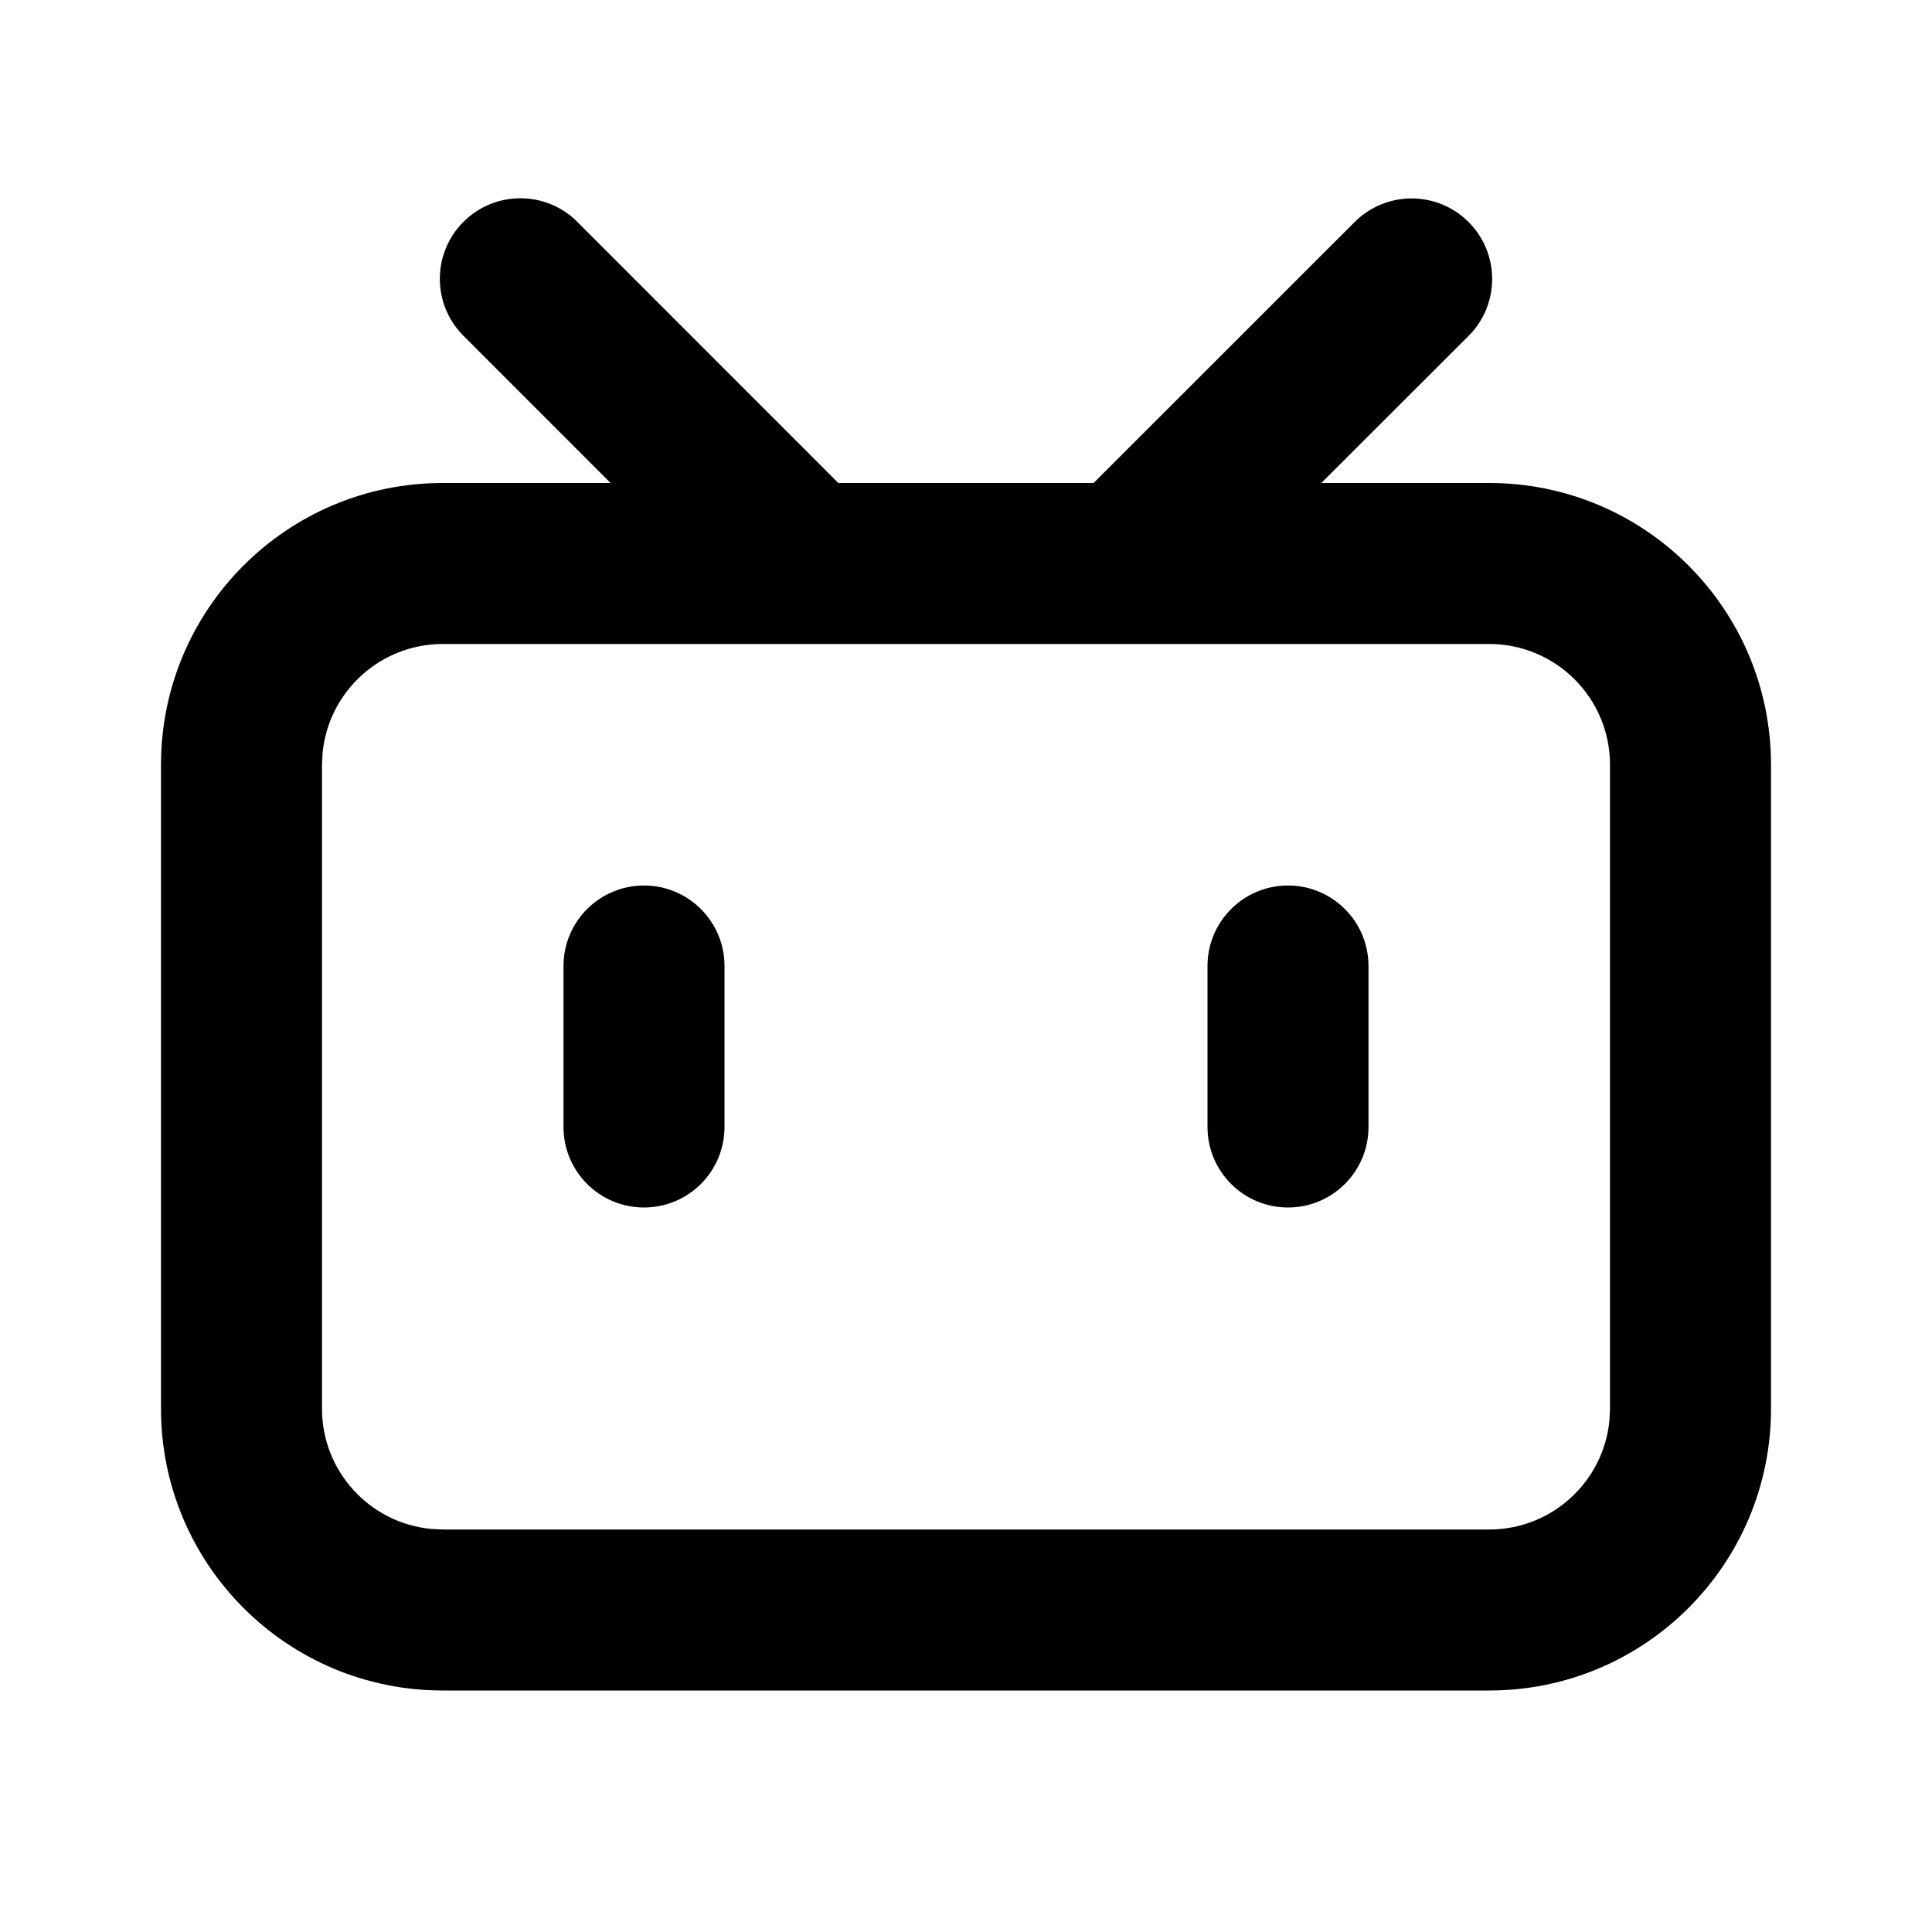
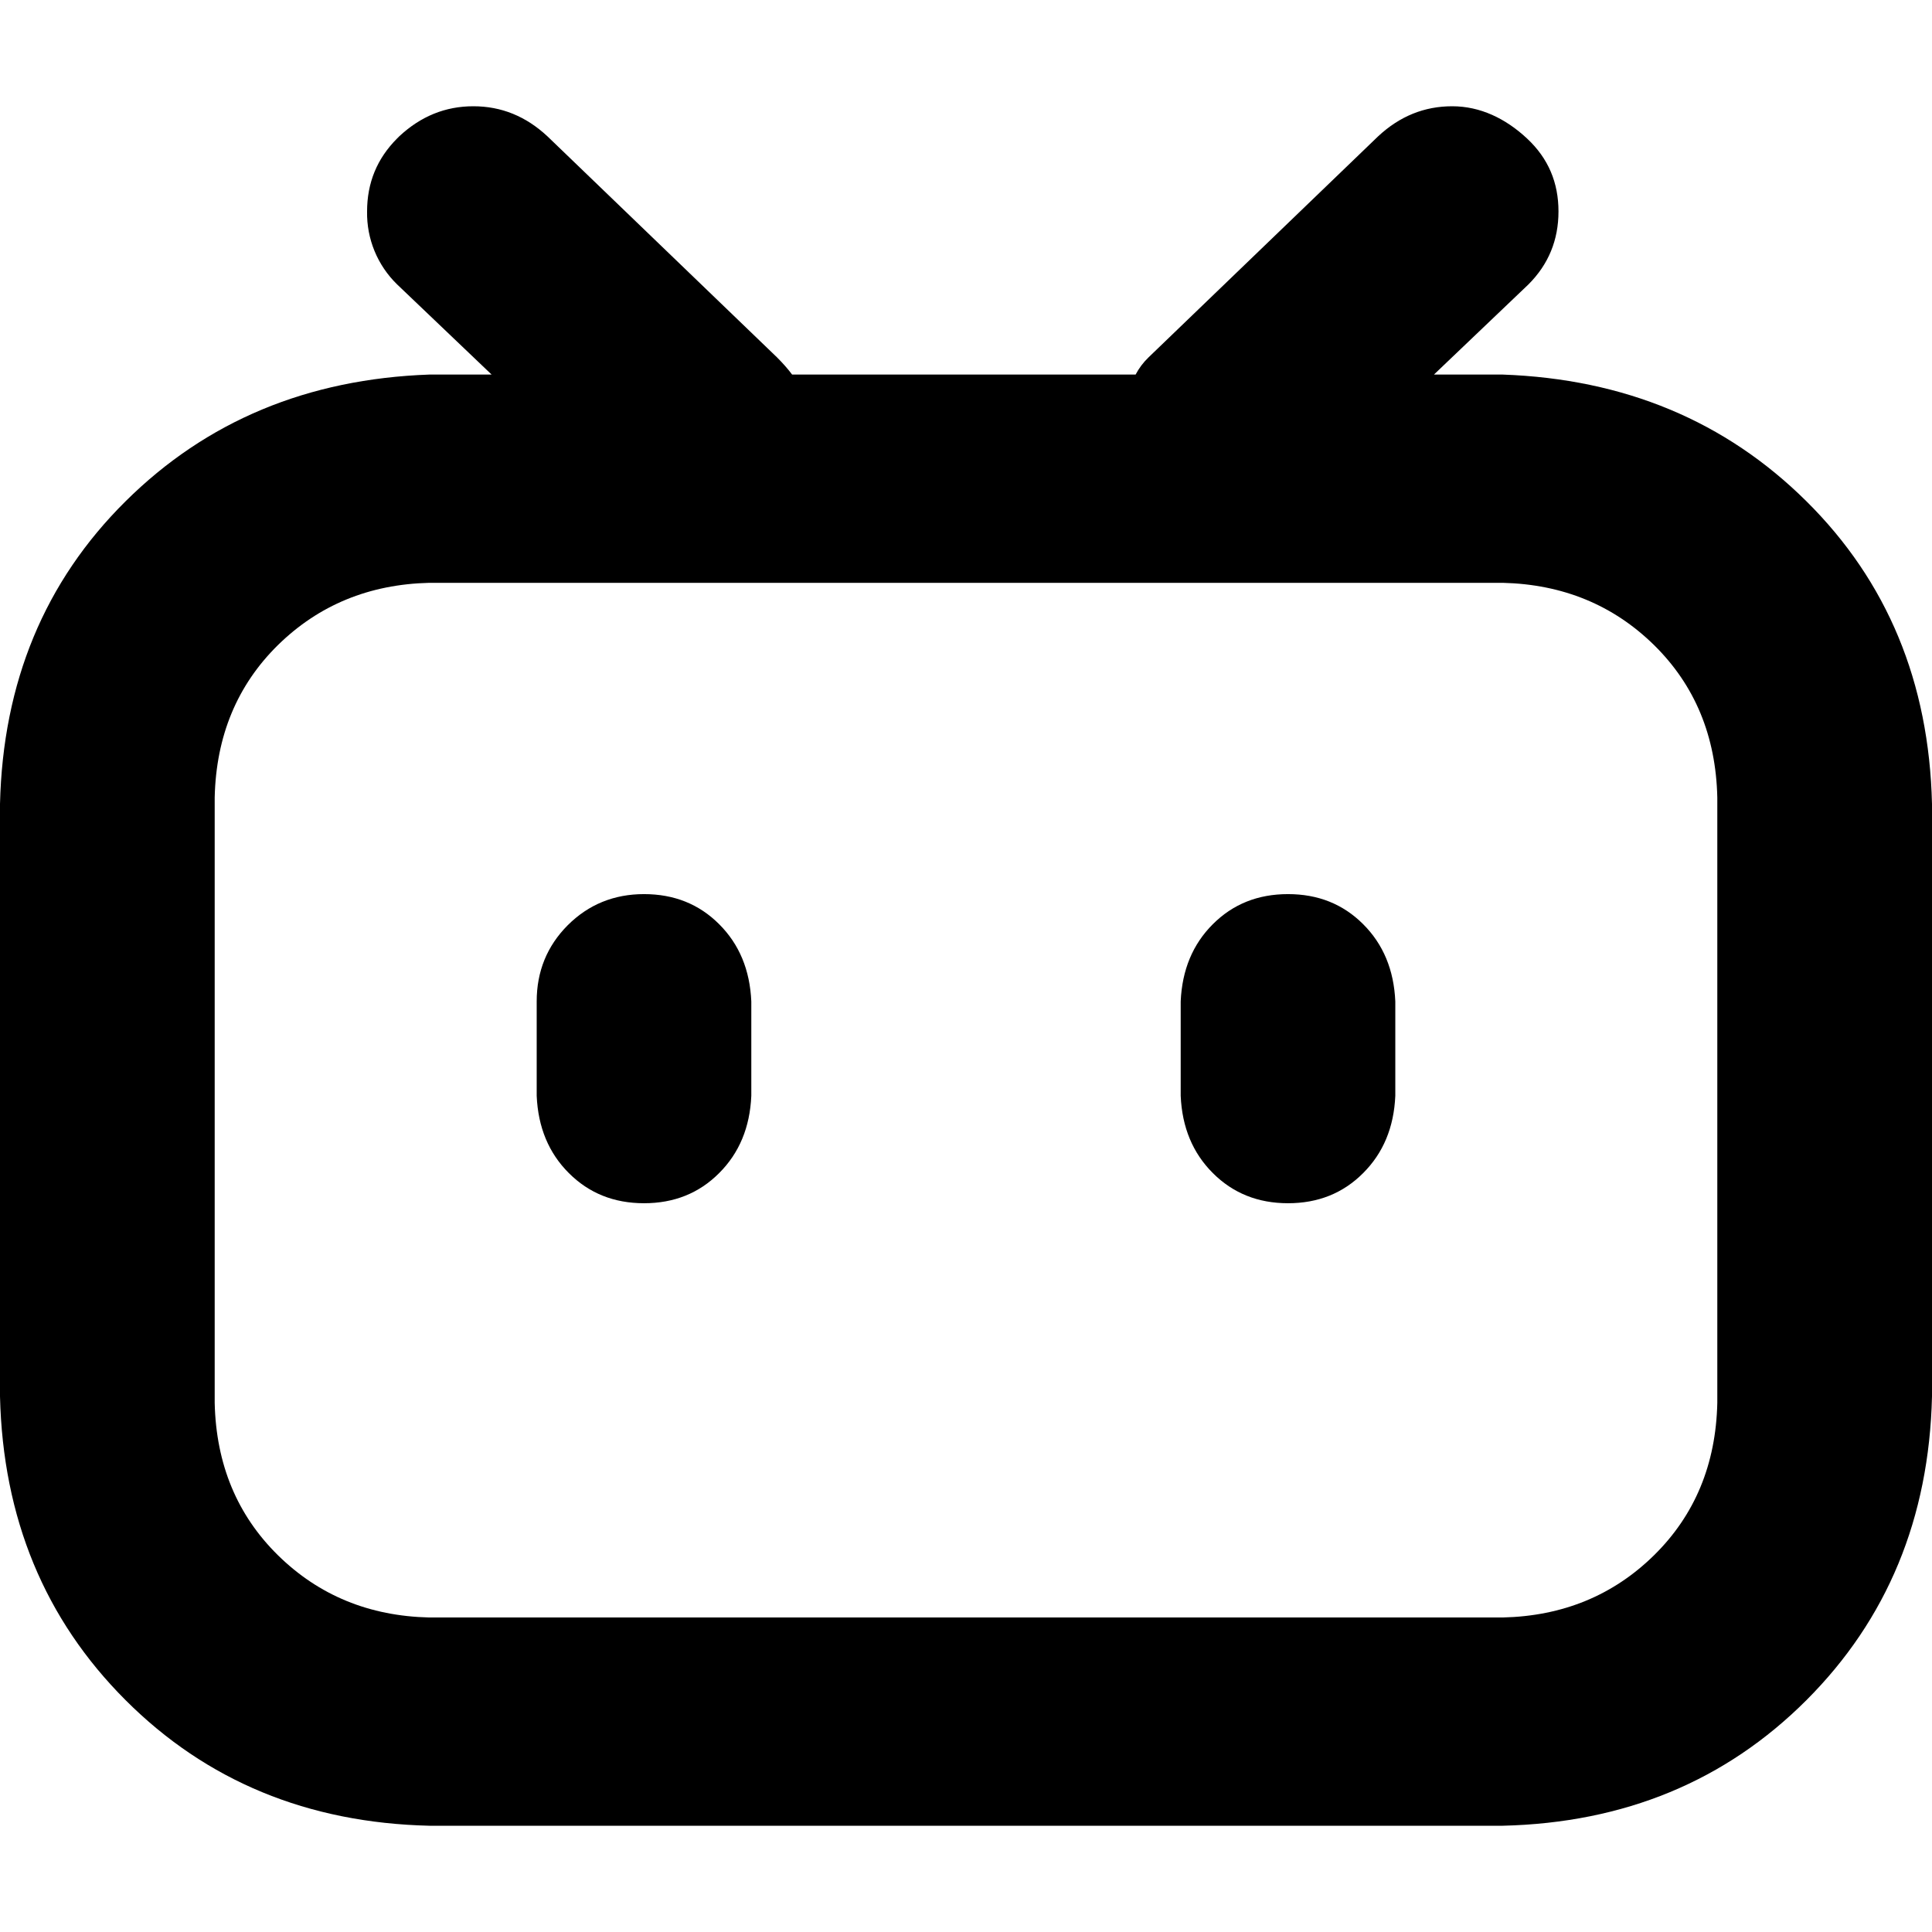
- <svg xmlns="http://www.w3.org/2000/svg" width="800px" height="800px" viewBox="0 0 24 24">
-   <g>
-     <path fill="none" d="M0 0h24v24H0z" />
-     <path d="M7.172 2.757L10.414 6h3.171l3.243-3.242a1 1 0 0 1 1.415 1.415l-1.829 1.827L18.5 6A3.5 3.5 0 0 1 22 9.5v8a3.5 3.5 0 0 1-3.5 3.5h-13A3.5 3.5 0 0 1 2 17.5v-8A3.5 3.5 0 0 1 5.5 6h2.085L5.757 4.171a1 1 0 0 1 1.415-1.415zM18.5 8h-13a1.5 1.5 0 0 0-1.493 1.356L4 9.5v8a1.5 1.5 0 0 0 1.356 1.493L5.5 19h13a1.5 1.5 0 0 0 1.493-1.356L20 17.5v-8A1.5 1.5 0 0 0 18.5 8zM8 11a1 1 0 0 1 1 1v2a1 1 0 0 1-2 0v-2a1 1 0 0 1 1-1zm8 0a1 1 0 0 1 1 1v2a1 1 0 0 1-2 0v-2a1 1 0 0 1 1-1z" />
-   </g>
+ <svg xmlns="http://www.w3.org/2000/svg" role="img" viewBox="0 0 24 24">
+   <path d="M17.813 4.653h.854c1.51.054 2.769.578 3.773 1.574 1.004.995 1.524 2.249 1.56 3.76v7.36c-.036 1.51-.556 2.769-1.56 3.773s-2.262 1.524-3.773 1.56H5.333c-1.51-.036-2.769-.556-3.773-1.56S.036 18.858 0 17.347v-7.36c.036-1.511.556-2.765 1.56-3.76 1.004-.996 2.262-1.52 3.773-1.574h.774l-1.174-1.12a1.234 1.234 0 0 1-.373-.906c0-.356.124-.658.373-.907l.027-.027c.267-.249.573-.373.92-.373.347 0 .653.124.92.373L9.653 4.44c.071.071.134.142.187.213h4.267a.836.836 0 0 1 .16-.213l2.853-2.747c.267-.249.573-.373.92-.373.347 0 .662.151.929.4.267.249.391.551.391.907 0 .355-.124.657-.373.906zM5.333 7.24c-.746.018-1.373.276-1.88.773-.506.498-.769 1.13-.786 1.894v7.52c.017.764.28 1.395.786 1.893.507.498 1.134.756 1.88.773h13.334c.746-.017 1.373-.275 1.88-.773.506-.498.769-1.129.786-1.893v-7.52c-.017-.765-.28-1.396-.786-1.894-.507-.497-1.134-.755-1.88-.773zM8 11.107c.373 0 .684.124.933.373.25.249.383.569.4.96v1.173c-.017.391-.15.711-.4.96-.249.25-.56.374-.933.374s-.684-.125-.933-.374c-.25-.249-.383-.569-.4-.96V12.44c0-.373.129-.689.386-.947.258-.257.574-.386.947-.386zm8 0c.373 0 .684.124.933.373.25.249.383.569.4.96v1.173c-.017.391-.15.711-.4.96-.249.25-.56.374-.933.374s-.684-.125-.933-.374c-.25-.249-.383-.569-.4-.96V12.44c.017-.391.15-.711.4-.96.249-.249.56-.373.933-.373Z" />
</svg>
